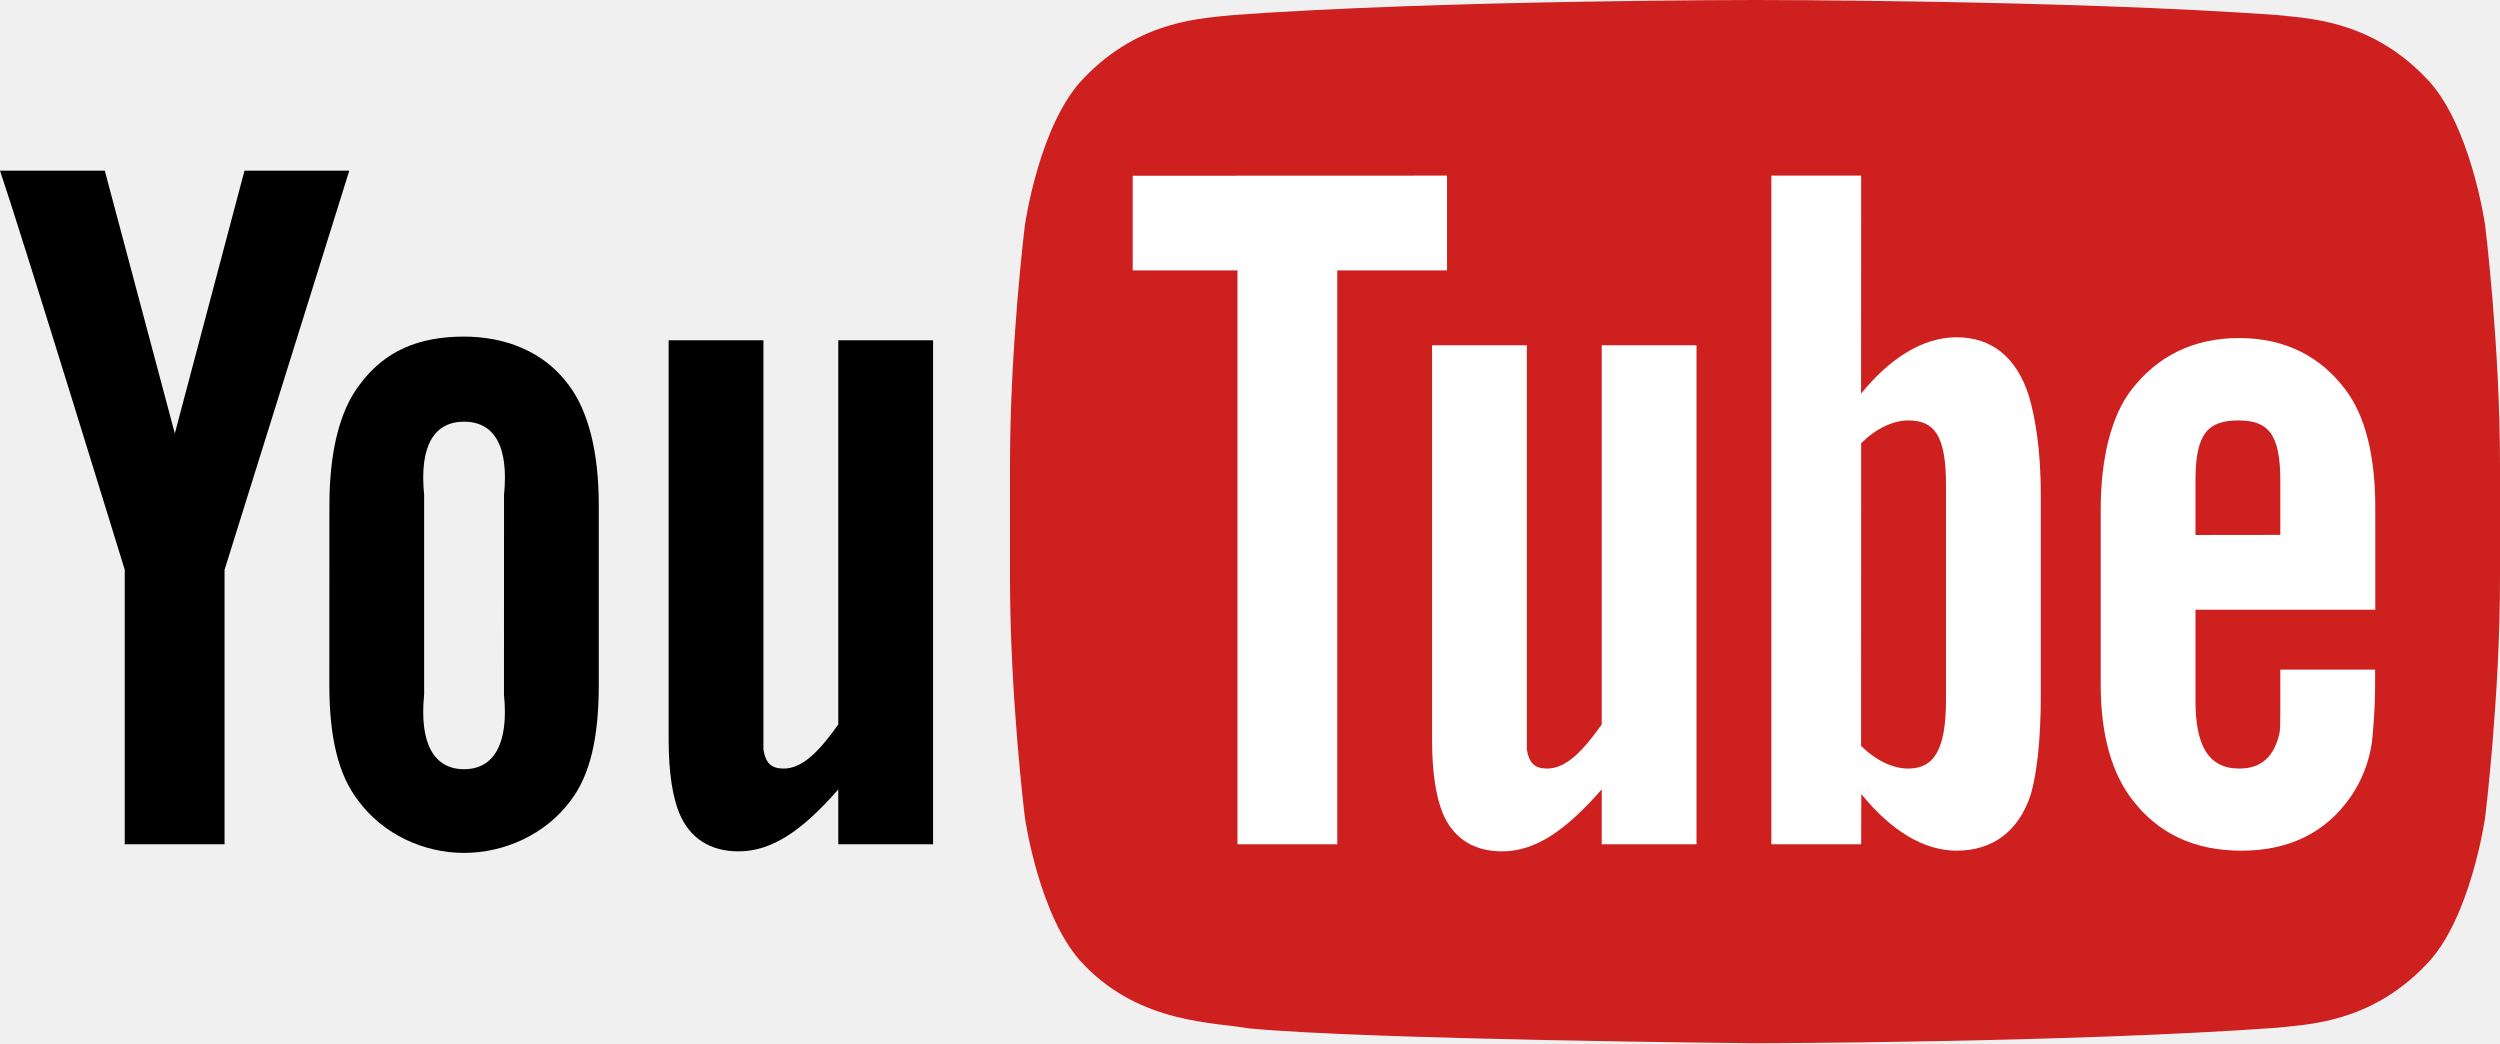
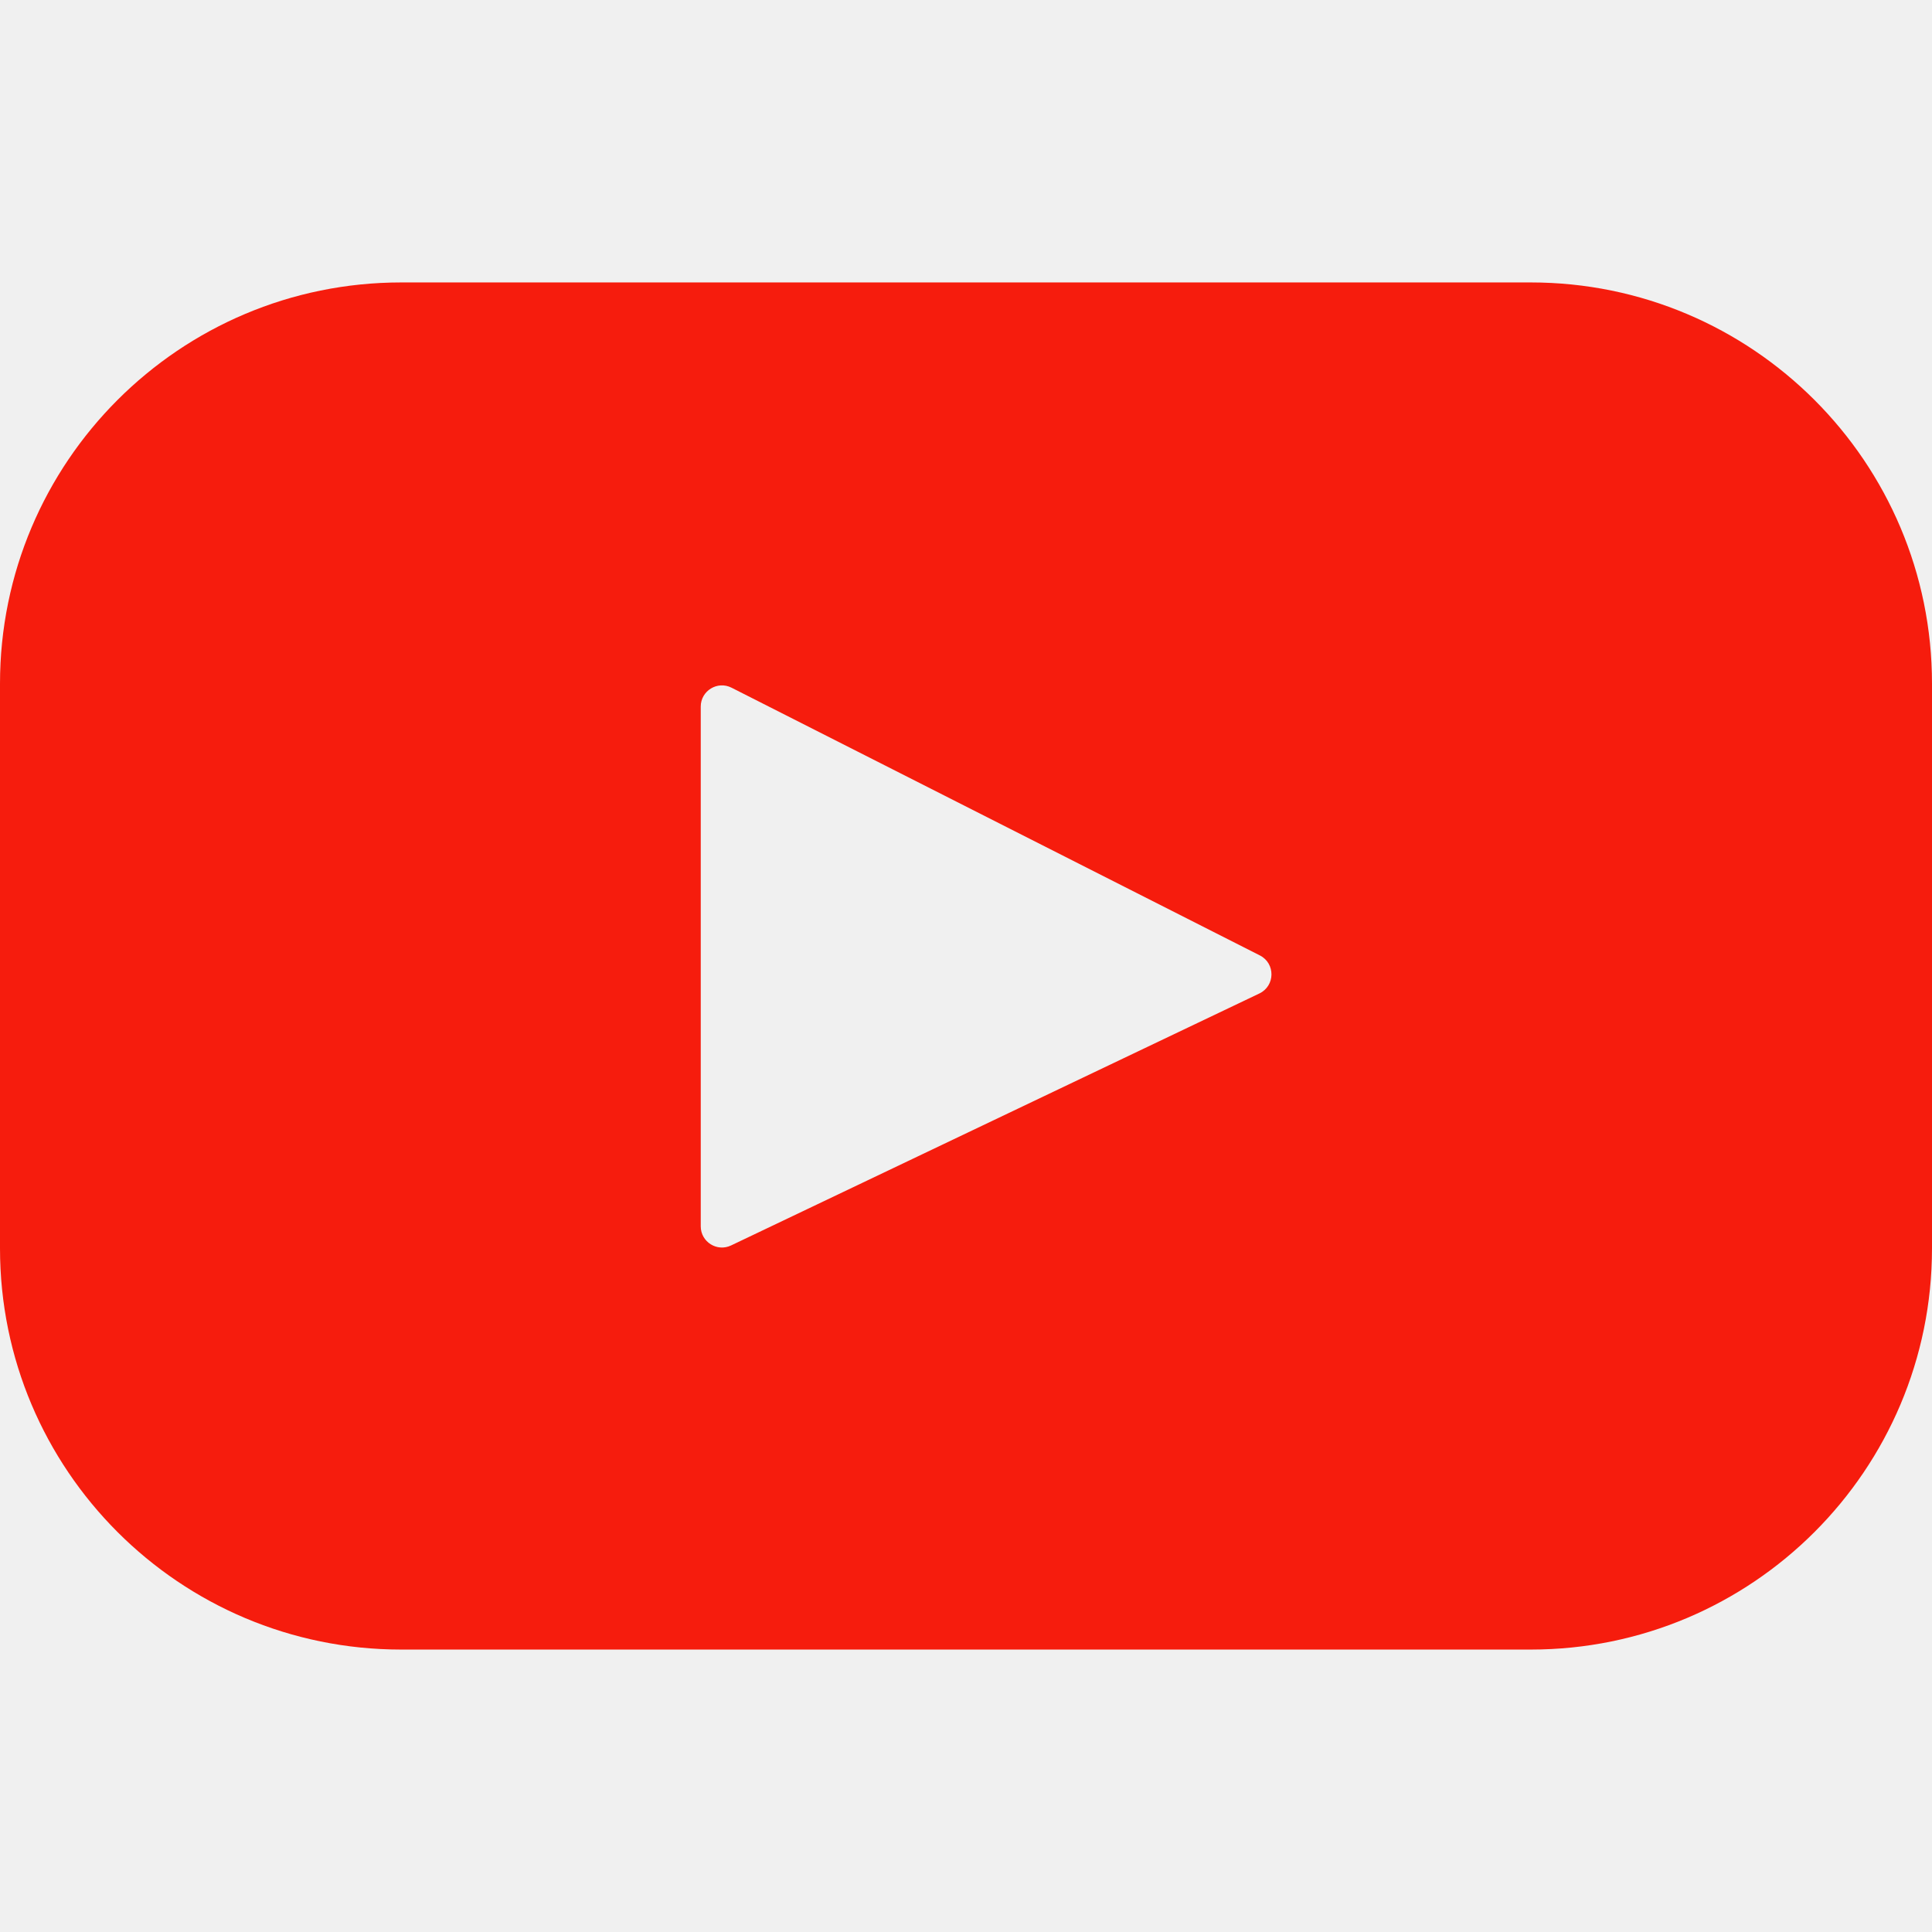
- <svg xmlns="http://www.w3.org/2000/svg" version="1.1" id="svg5085" viewBox="0 0 1000 417.298" height="417.298" width="1000">
-   <defs id="defs5087" />
-   <g transform="translate(2.857132,-472.2847)" id="layer1" fill-opacity="0.1">
-     <g transform="matrix(6.666631,0,0,-6.666631,991.1829,562.3109)" id="g4108">
-       <path id="path4110" style="fill:#cd201f;fill-opacity:1;fill-rule:nonzero;stroke:none" d="m 0,0 c 0,0 -0.873,6.133 -3.554,8.834 -3.399,3.544 -7.21,3.562 -8.957,3.77 -12.51,0.9 -31.276,0.9 -31.276,0.9 l -0.039,0 c 0,0 -18.766,0 -31.276,-0.9 -1.748,-0.208 -5.557,-0.226 -8.958,-3.77 C -86.74,6.133 -87.612,0 -87.612,0 c 0,0 -0.895,-7.201 -0.895,-14.403 l 0,-6.752 c 0,-7.202 0.895,-14.404 0.895,-14.404 0,0 0.872,-6.132 3.552,-8.834 3.401,-3.545 7.869,-3.432 9.858,-3.803 7.152,-0.684 30.395,-0.895 30.395,-0.895 0,0 18.786,0.028 31.296,0.928 1.747,0.208 5.558,0.225 8.957,3.77 2.681,2.702 3.554,8.834 3.554,8.834 0,0 0.894,7.202 0.894,14.404 l 0,6.752 C 0.894,-7.201 0,0 0,0" />
-     </g>
-     <g transform="matrix(6.666631,0,0,-6.666631,370.3788,809.9856)" id="g4112">
-       <path id="path4114" style="fill:#000000;fill-opacity:1;fill-rule:nonzero;stroke:none" d="m 0,0 -5.688,0 0,3.293 c -2.157,-2.472 -3.985,-3.72 -5.978,-3.72 -1.748,0 -2.963,0.824 -3.57,2.315 -0.369,0.906 -0.631,2.321 -0.631,4.399 l 0,23.951 5.687,0 0,-22.454 0,-2.096 c 0.133,-0.839 0.491,-1.147 1.213,-1.147 1.089,0 2.074,0.946 3.279,2.645 l 0,23.052 5.688,0 L 0,0 Z" />
-     </g>
-     <g transform="matrix(6.666631,0,0,-6.666631,198.7325,750.1092)" id="g4116">
-       <path id="path4118" style="fill:#000000;fill-opacity:1;fill-rule:nonzero;stroke:none" d="m 0,0 c 0.299,-2.994 -0.63,-4.479 -2.396,-4.479 -1.766,0 -2.694,1.485 -2.394,4.479 l 0,11.976 c -0.3,2.994 0.628,4.397 2.394,4.397 1.767,0 2.698,-1.403 2.399,-4.397 L 0,0 Z m 5.688,11.377 c 0,3.231 -0.649,5.658 -1.796,7.185 -1.516,2.069 -3.892,2.916 -6.288,2.916 -2.71,0 -4.774,-0.847 -6.287,-2.916 -1.166,-1.527 -1.791,-3.98 -1.791,-7.211 L -10.479,0.599 c 0,-3.213 0.556,-5.433 1.721,-6.946 1.514,-2.062 3.968,-3.154 6.362,-3.154 2.396,0 4.892,1.092 6.408,3.154 1.147,1.513 1.676,3.733 1.676,6.946 l 0,10.778 z" />
-     </g>
-     <g transform="matrix(6.666631,0,0,-6.666631,86.96239,700.2075)" id="g4120">
-       <path id="path4122" style="fill:#000000;fill-opacity:1;fill-rule:nonzero;stroke:none" d="m 0,0 0,-16.467 -5.988,0 0,16.467 c 0,0 -6.205,20.187 -7.485,23.95 l 6.287,0 4.202,-15.77 4.181,15.77 6.287,0 L 0,0 Z" />
-     </g>
-     <g transform="matrix(6.666631,0,0,-6.666631,875.3435,664.2051)" id="g4124">
-       <path id="path4126" style="fill:#ffffff;fill-opacity:1;fill-rule:nonzero;stroke:none" d="m 0,0 c 0,2.799 0.767,3.562 2.577,3.562 1.797,0 2.512,-0.833 2.512,-3.599 l 0,-3.268 L 0,-3.311 0,0 Z m 10.788,-7.796 -10e-4,6.12 c 0,3.197 -0.63,5.537 -1.764,7.05 C 7.505,7.421 5.347,8.505 2.628,8.505 -0.14,8.505 -2.298,7.421 -3.865,5.374 -5.017,3.861 -5.688,1.39 -5.688,-1.809 l 0,-10.478 c 0,-3.179 0.738,-5.404 1.889,-6.901 1.568,-2.044 3.726,-3.065 6.561,-3.065 2.832,0 5.056,1.07 6.555,3.243 0.66,0.959 1.085,2.046 1.268,3.247 0.049,0.543 0.192,1.78 0.192,3.526 l 0,0.848 -5.688,0 c 0,-2.174 0.011,-3.467 -0.04,-3.762 -0.31,-1.45 -1.087,-2.175 -2.421,-2.175 -1.861,0 -2.648,1.391 -2.628,4.153 l 0,5.377 10.788,0 z" />
-     </g>
-     <g transform="matrix(6.666631,0,0,-6.666631,775.546,752.1012)" id="g4128">
-       <path id="path4130" style="fill:#ffffff;fill-opacity:1;fill-rule:nonzero;stroke:none" d="m 0,0 c 0,-2.994 -0.706,-4.142 -2.269,-4.142 -0.892,0 -1.92,0.459 -2.827,1.366 l 0.006,18.157 c 0.906,0.894 1.929,1.365 2.821,1.365 C -0.706,16.746 0,15.867 0,12.873 L 0,0 Z m 0.631,21.736 c -1.994,0 -3.976,-1.226 -5.727,-3.381 l 0.006,13.081 -5.389,0 0,-40.119 5.389,0 0.008,3.015 c 1.811,-2.241 3.786,-3.4 5.713,-3.4 2.158,0 3.735,1.155 4.459,3.38 0.361,1.268 0.598,3.22 0.598,5.987 l 0,11.975 c 0,2.834 -0.363,4.772 -0.725,5.975 -0.723,2.24 -2.174,3.487 -4.332,3.487" />
-     </g>
-     <g transform="matrix(6.666631,0,0,-6.666631,675.7486,809.9856)" id="g4132">
-       <path id="path4134" style="fill:#ffffff;fill-opacity:1;fill-rule:nonzero;stroke:none" d="m 0,0 -5.687,0 0,3.293 c -2.158,-2.472 -3.985,-3.72 -5.978,-3.72 -1.748,0 -2.963,0.824 -3.57,2.315 -0.37,0.906 -0.632,2.321 -0.632,4.399 l 0,23.651 5.688,0 0,-22.154 0,-2.096 c 0.133,-0.839 0.49,-1.147 1.213,-1.147 1.089,0 2.074,0.946 3.279,2.645 l 0,22.752 5.687,0 L 0,0 Z" />
-     </g>
-     <g transform="matrix(6.666631,0,0,-6.666631,532.0447,809.9856)" id="g4136">
-       <path id="path4138" style="fill:#ffffff;fill-opacity:1;fill-rule:nonzero;stroke:none" d="m 0,0 -5.987,0 0,34.43 -6.287,0 0,5.681 18.861,0.007 0,-5.688 L 0,34.43 0,0 Z" />
-     </g>
+ <svg xmlns="http://www.w3.org/2000/svg" version="1.1" id="Layer_1" x="0px" y="0px" viewBox="0 0 461.001 461.001" style="enable-background:new 0 0 461.001 461.001;" xml:space="preserve">
+   <g>
+     <path style="fill:#F61C0D;" d="M365.257,67.393H95.744C42.866,67.393,0,110.259,0,163.137v134.728   c0,52.878,42.866,95.744,95.744,95.744h269.513c52.878,0,95.744-42.866,95.744-95.744V163.137   C461.001,110.259,418.135,67.393,365.257,67.393z M300.506,237.056l-126.06,60.123c-3.359,1.602-7.239-0.847-7.239-4.568V168.607   c0-3.774,3.982-6.22,7.348-4.514l126.06,63.881C304.363,229.873,304.298,235.248,300.506,237.056z" />
  </g>
+   <g>
+ </g>
+   <g>
+ </g>
+   <g>
+ </g>
+   <g>
+ </g>
+   <g>
+ </g>
+   <g>
+ </g>
+   <g>
+ </g>
+   <g>
+ </g>
+   <g>
+ </g>
+   <g>
+ </g>
+   <g>
+ </g>
+   <g>
+ </g>
+   <g>
+ </g>
+   <g>
+ </g>
+   <g>
+ </g>
</svg>
